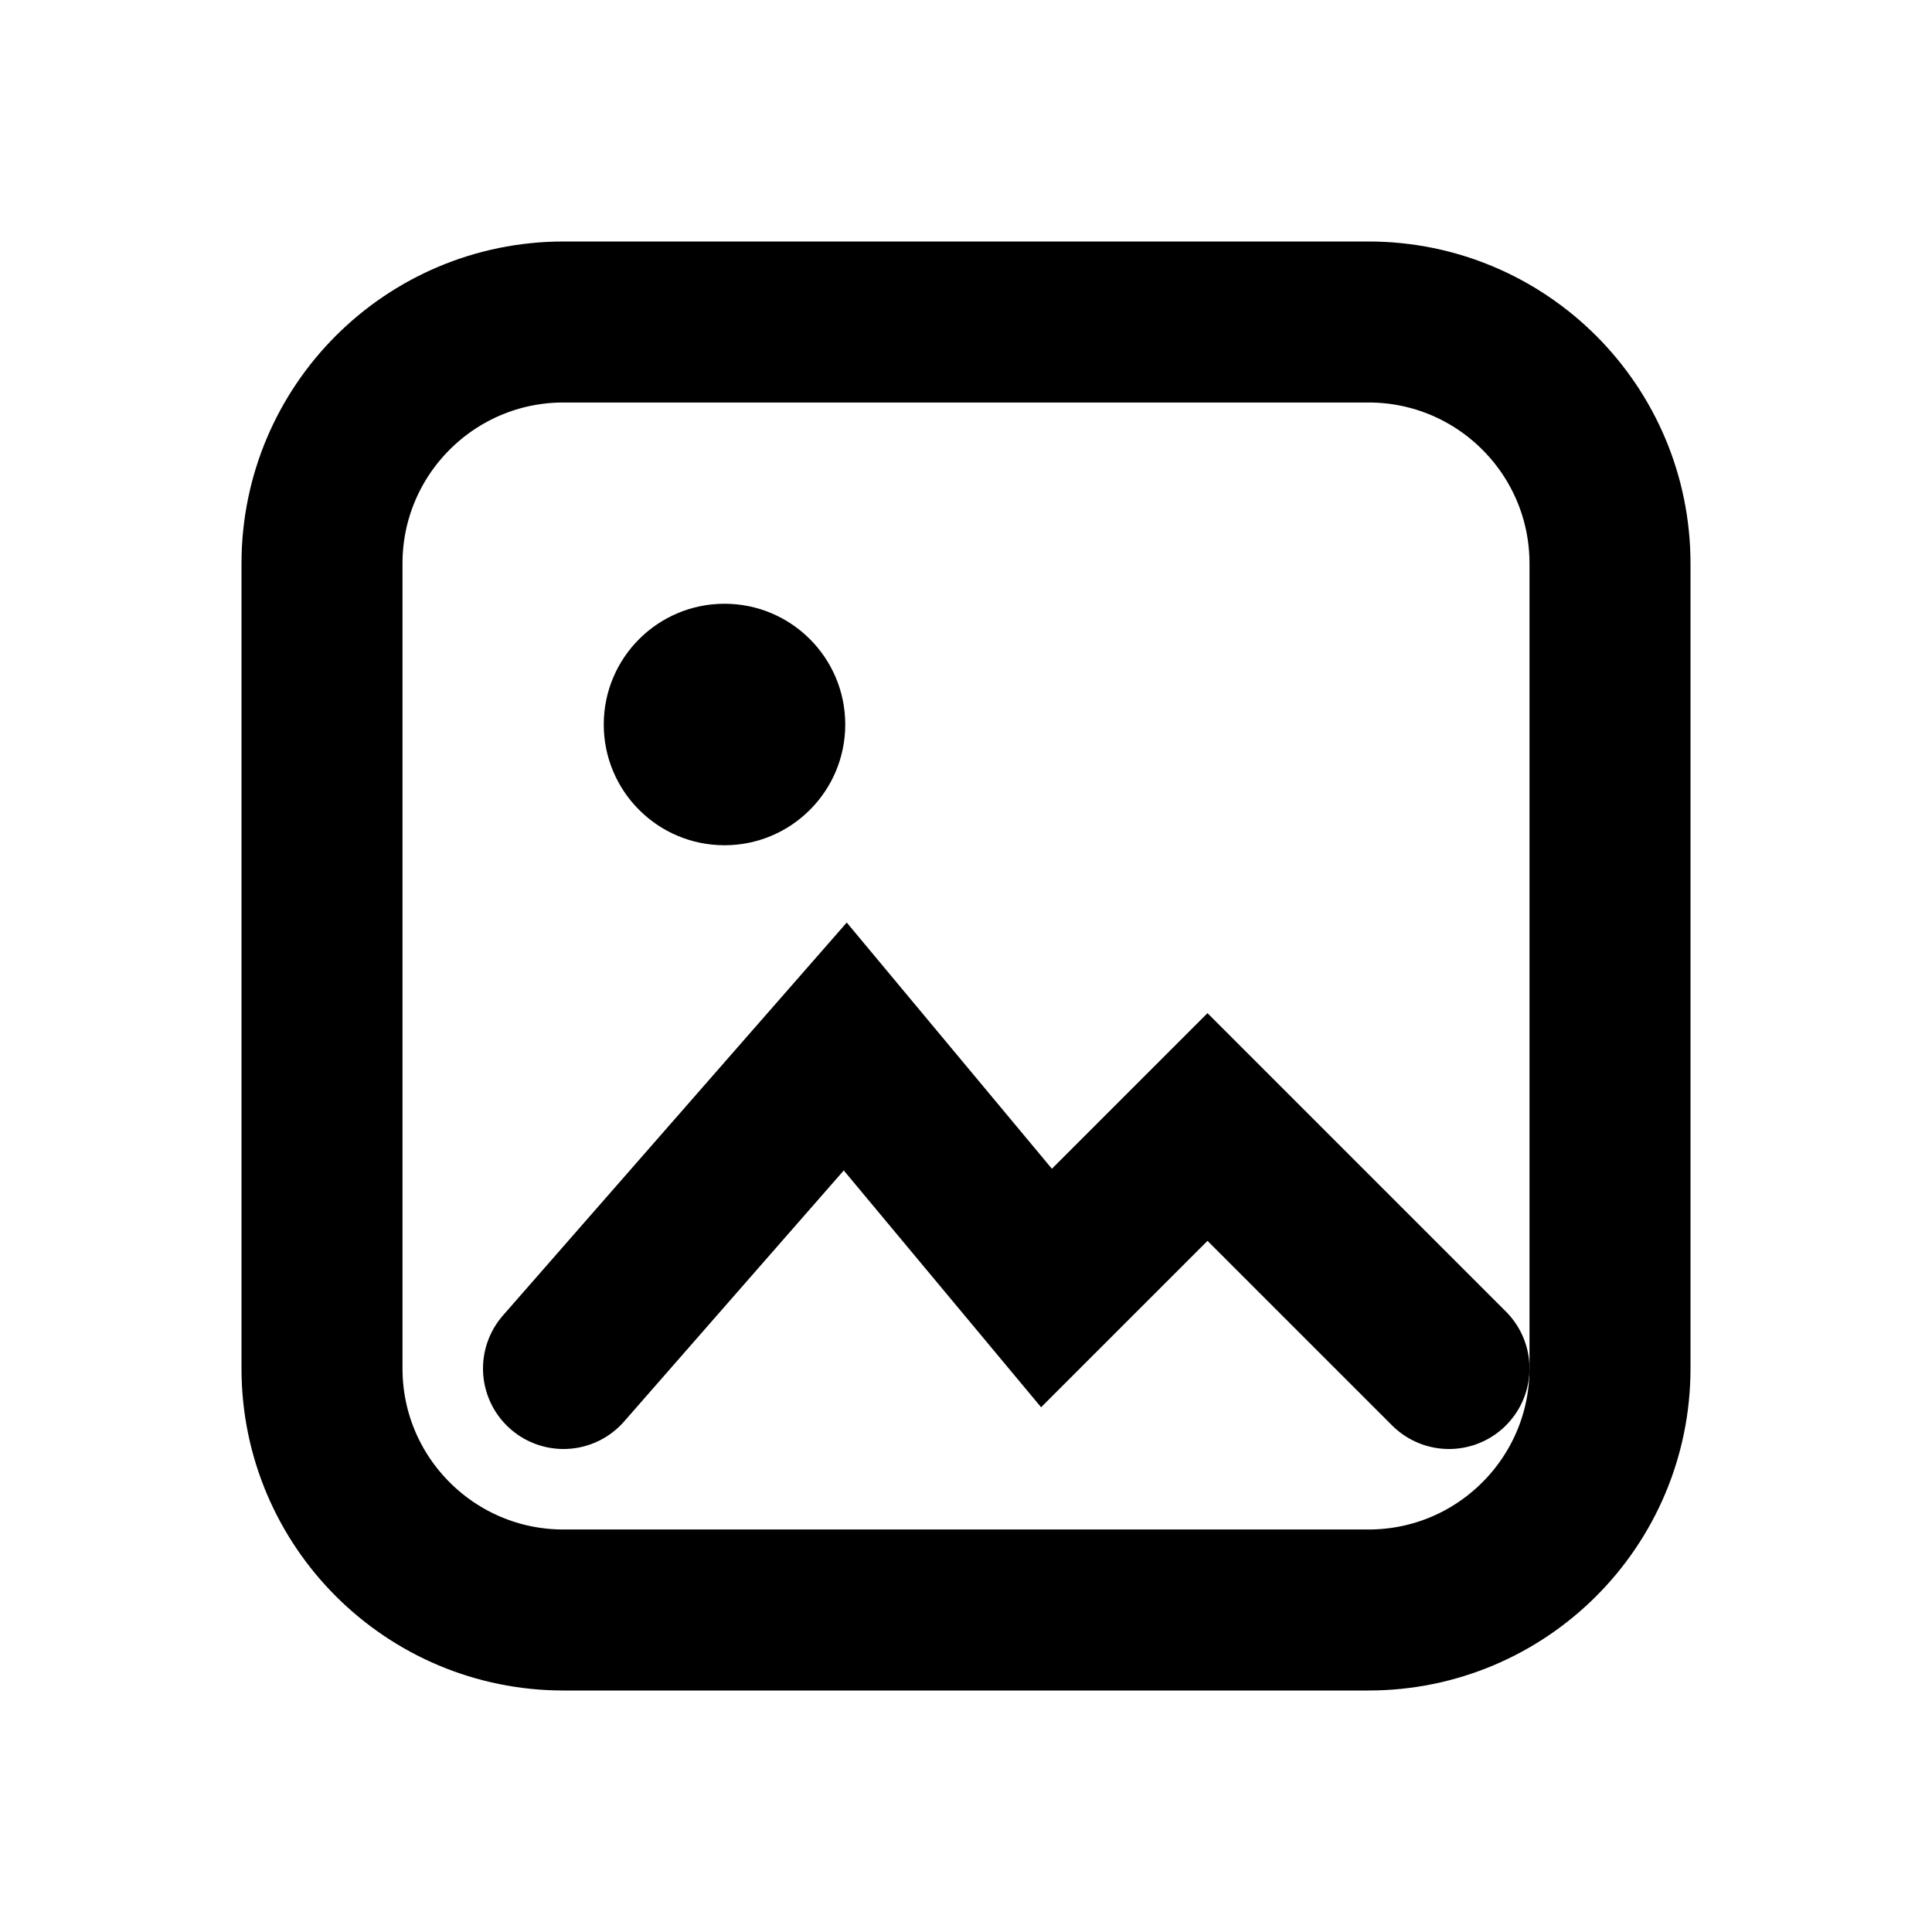
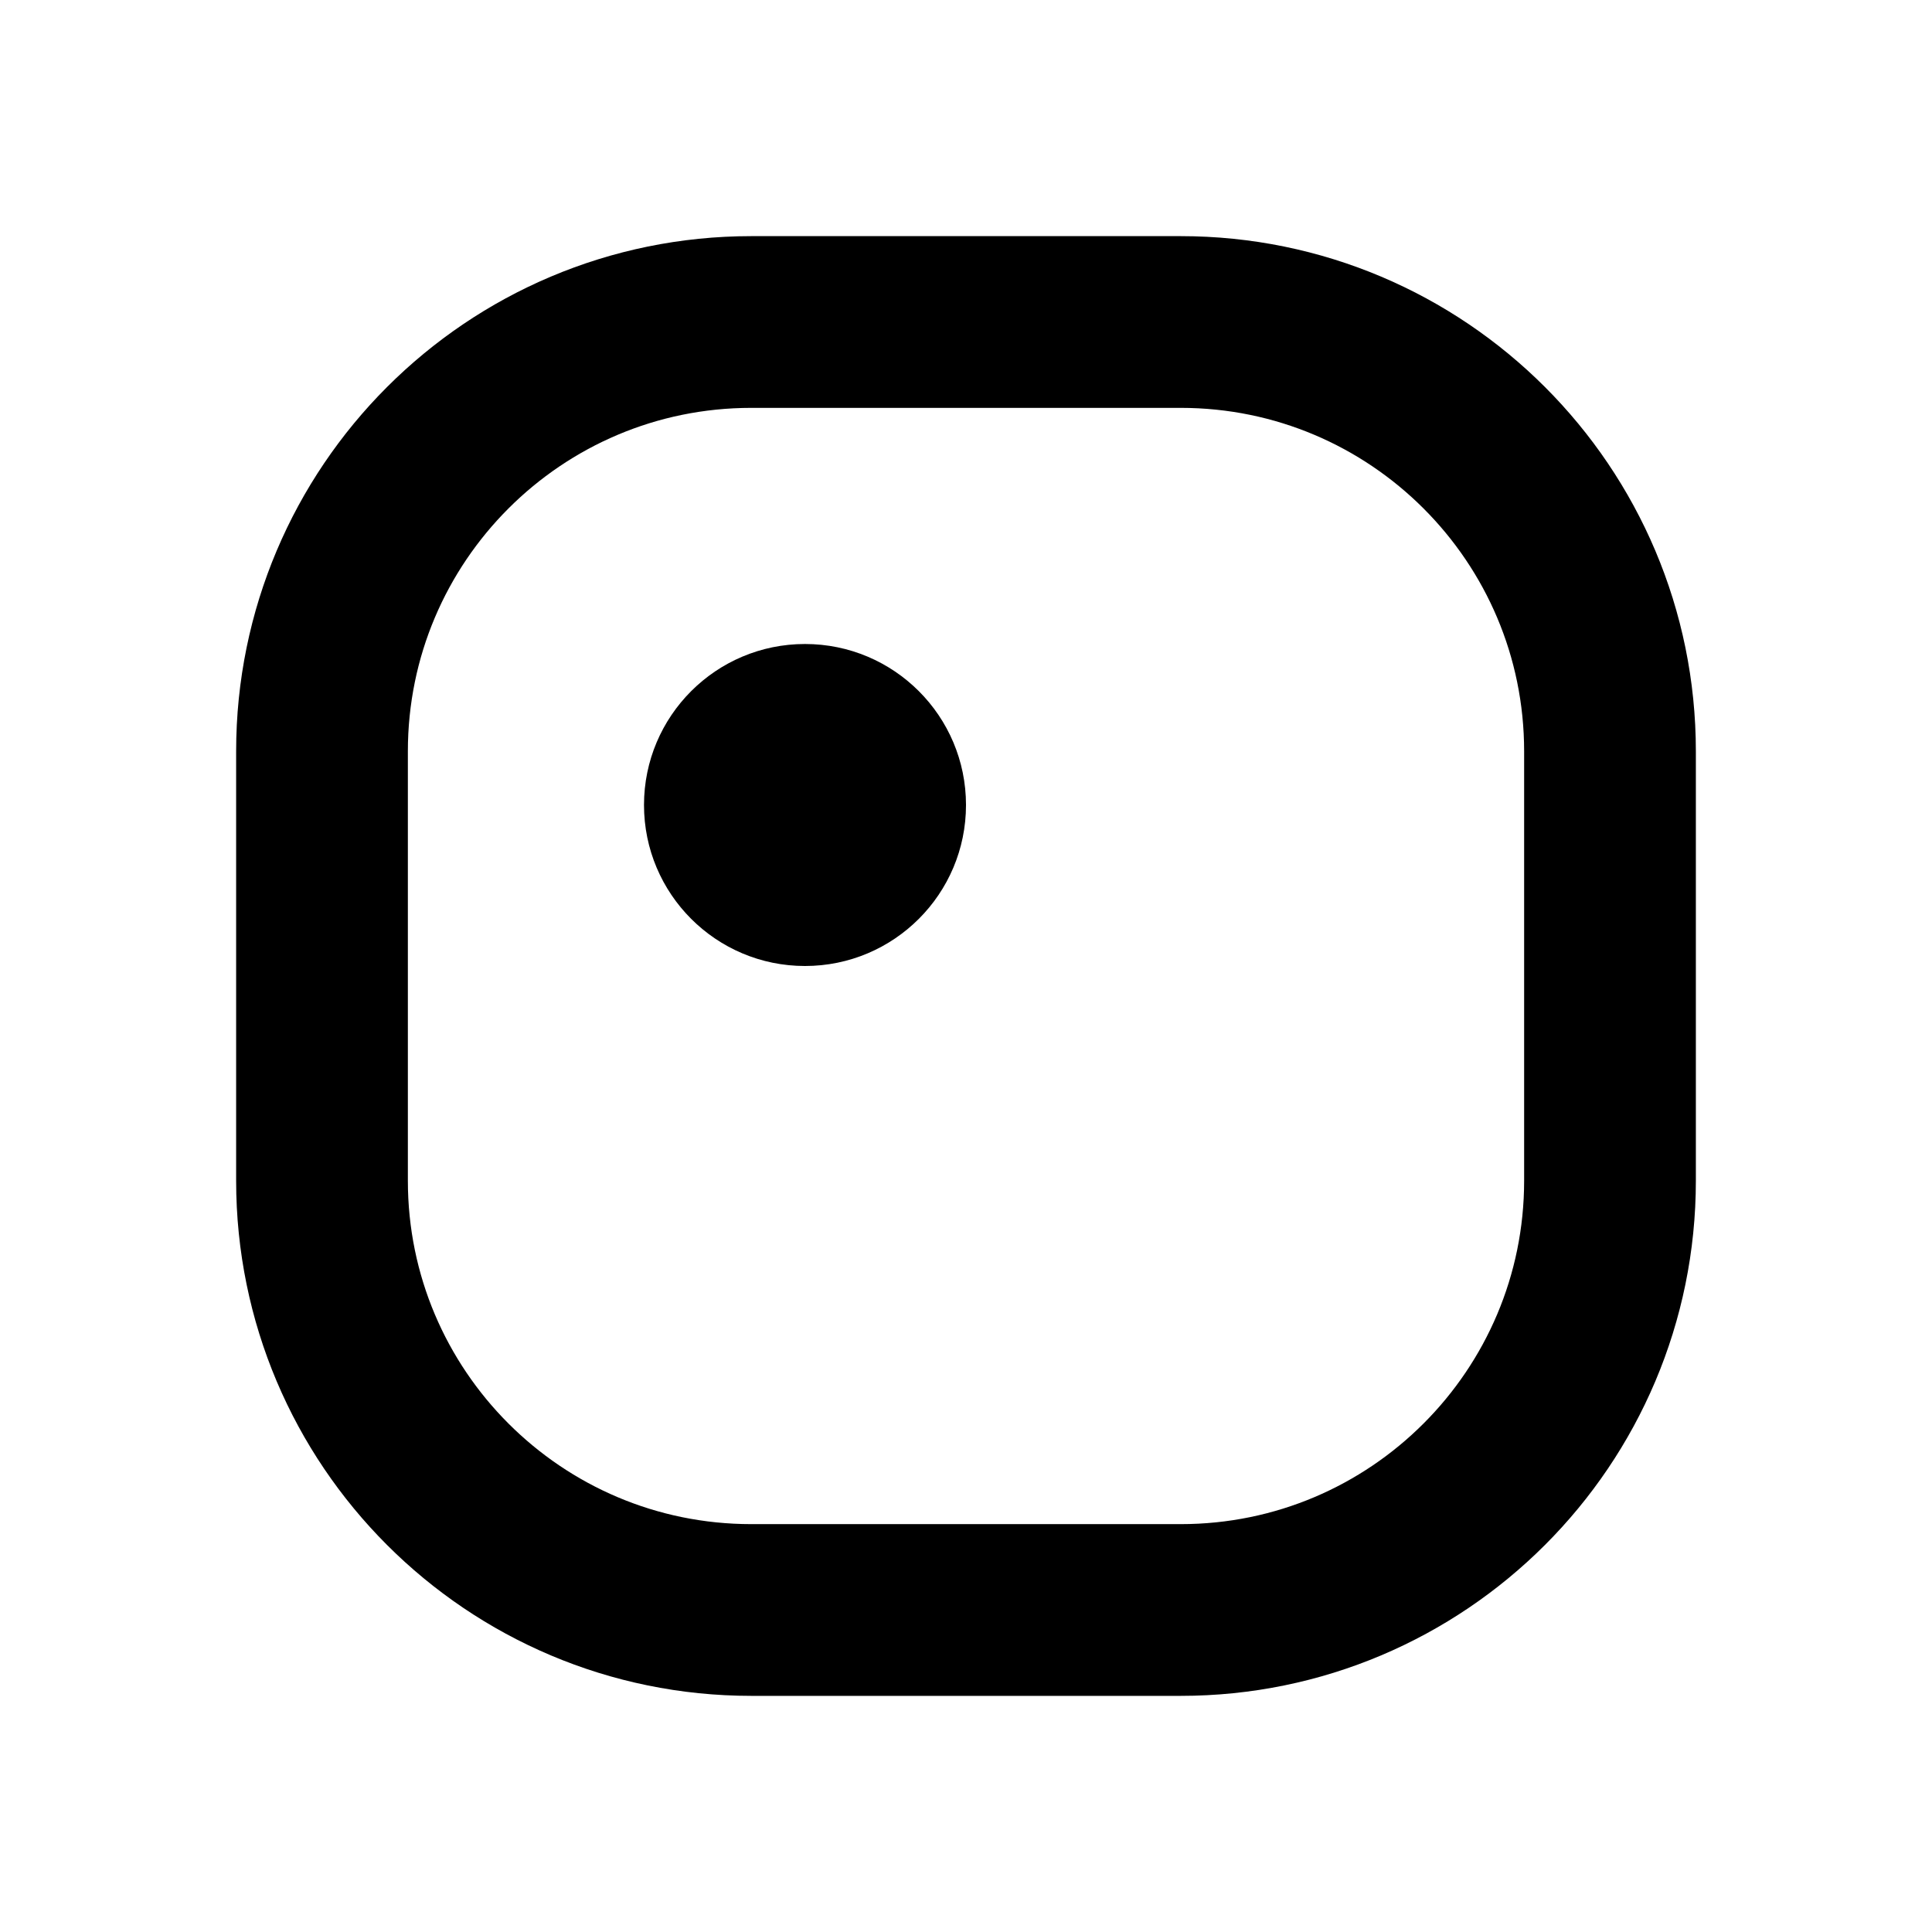
- <svg xmlns="http://www.w3.org/2000/svg" width="24" height="24" fill="none" viewBox="0 0 24 24">
-   <rect width="16" height="16" x="4" y="4" stroke="currentColor" stroke-width="2" rx="3" />
-   <circle cx="9" cy="9" r="1.5" fill="currentColor" />
-   <path stroke="currentColor" stroke-linecap="round" stroke-width="2" d="m7 17 3.5-4 2.5 3 2-2 3 3" />
+ <svg xmlns="http://www.w3.org/2000/svg" viewBox="0 0 18 18">
+   <rect x="3" y="3" width="12" height="12" rx="4" fill="none" stroke="#000" stroke-width="1.6" />
+   <circle cx="7.5" cy="7.5" r="1.5" fill="#000" />
</svg>
